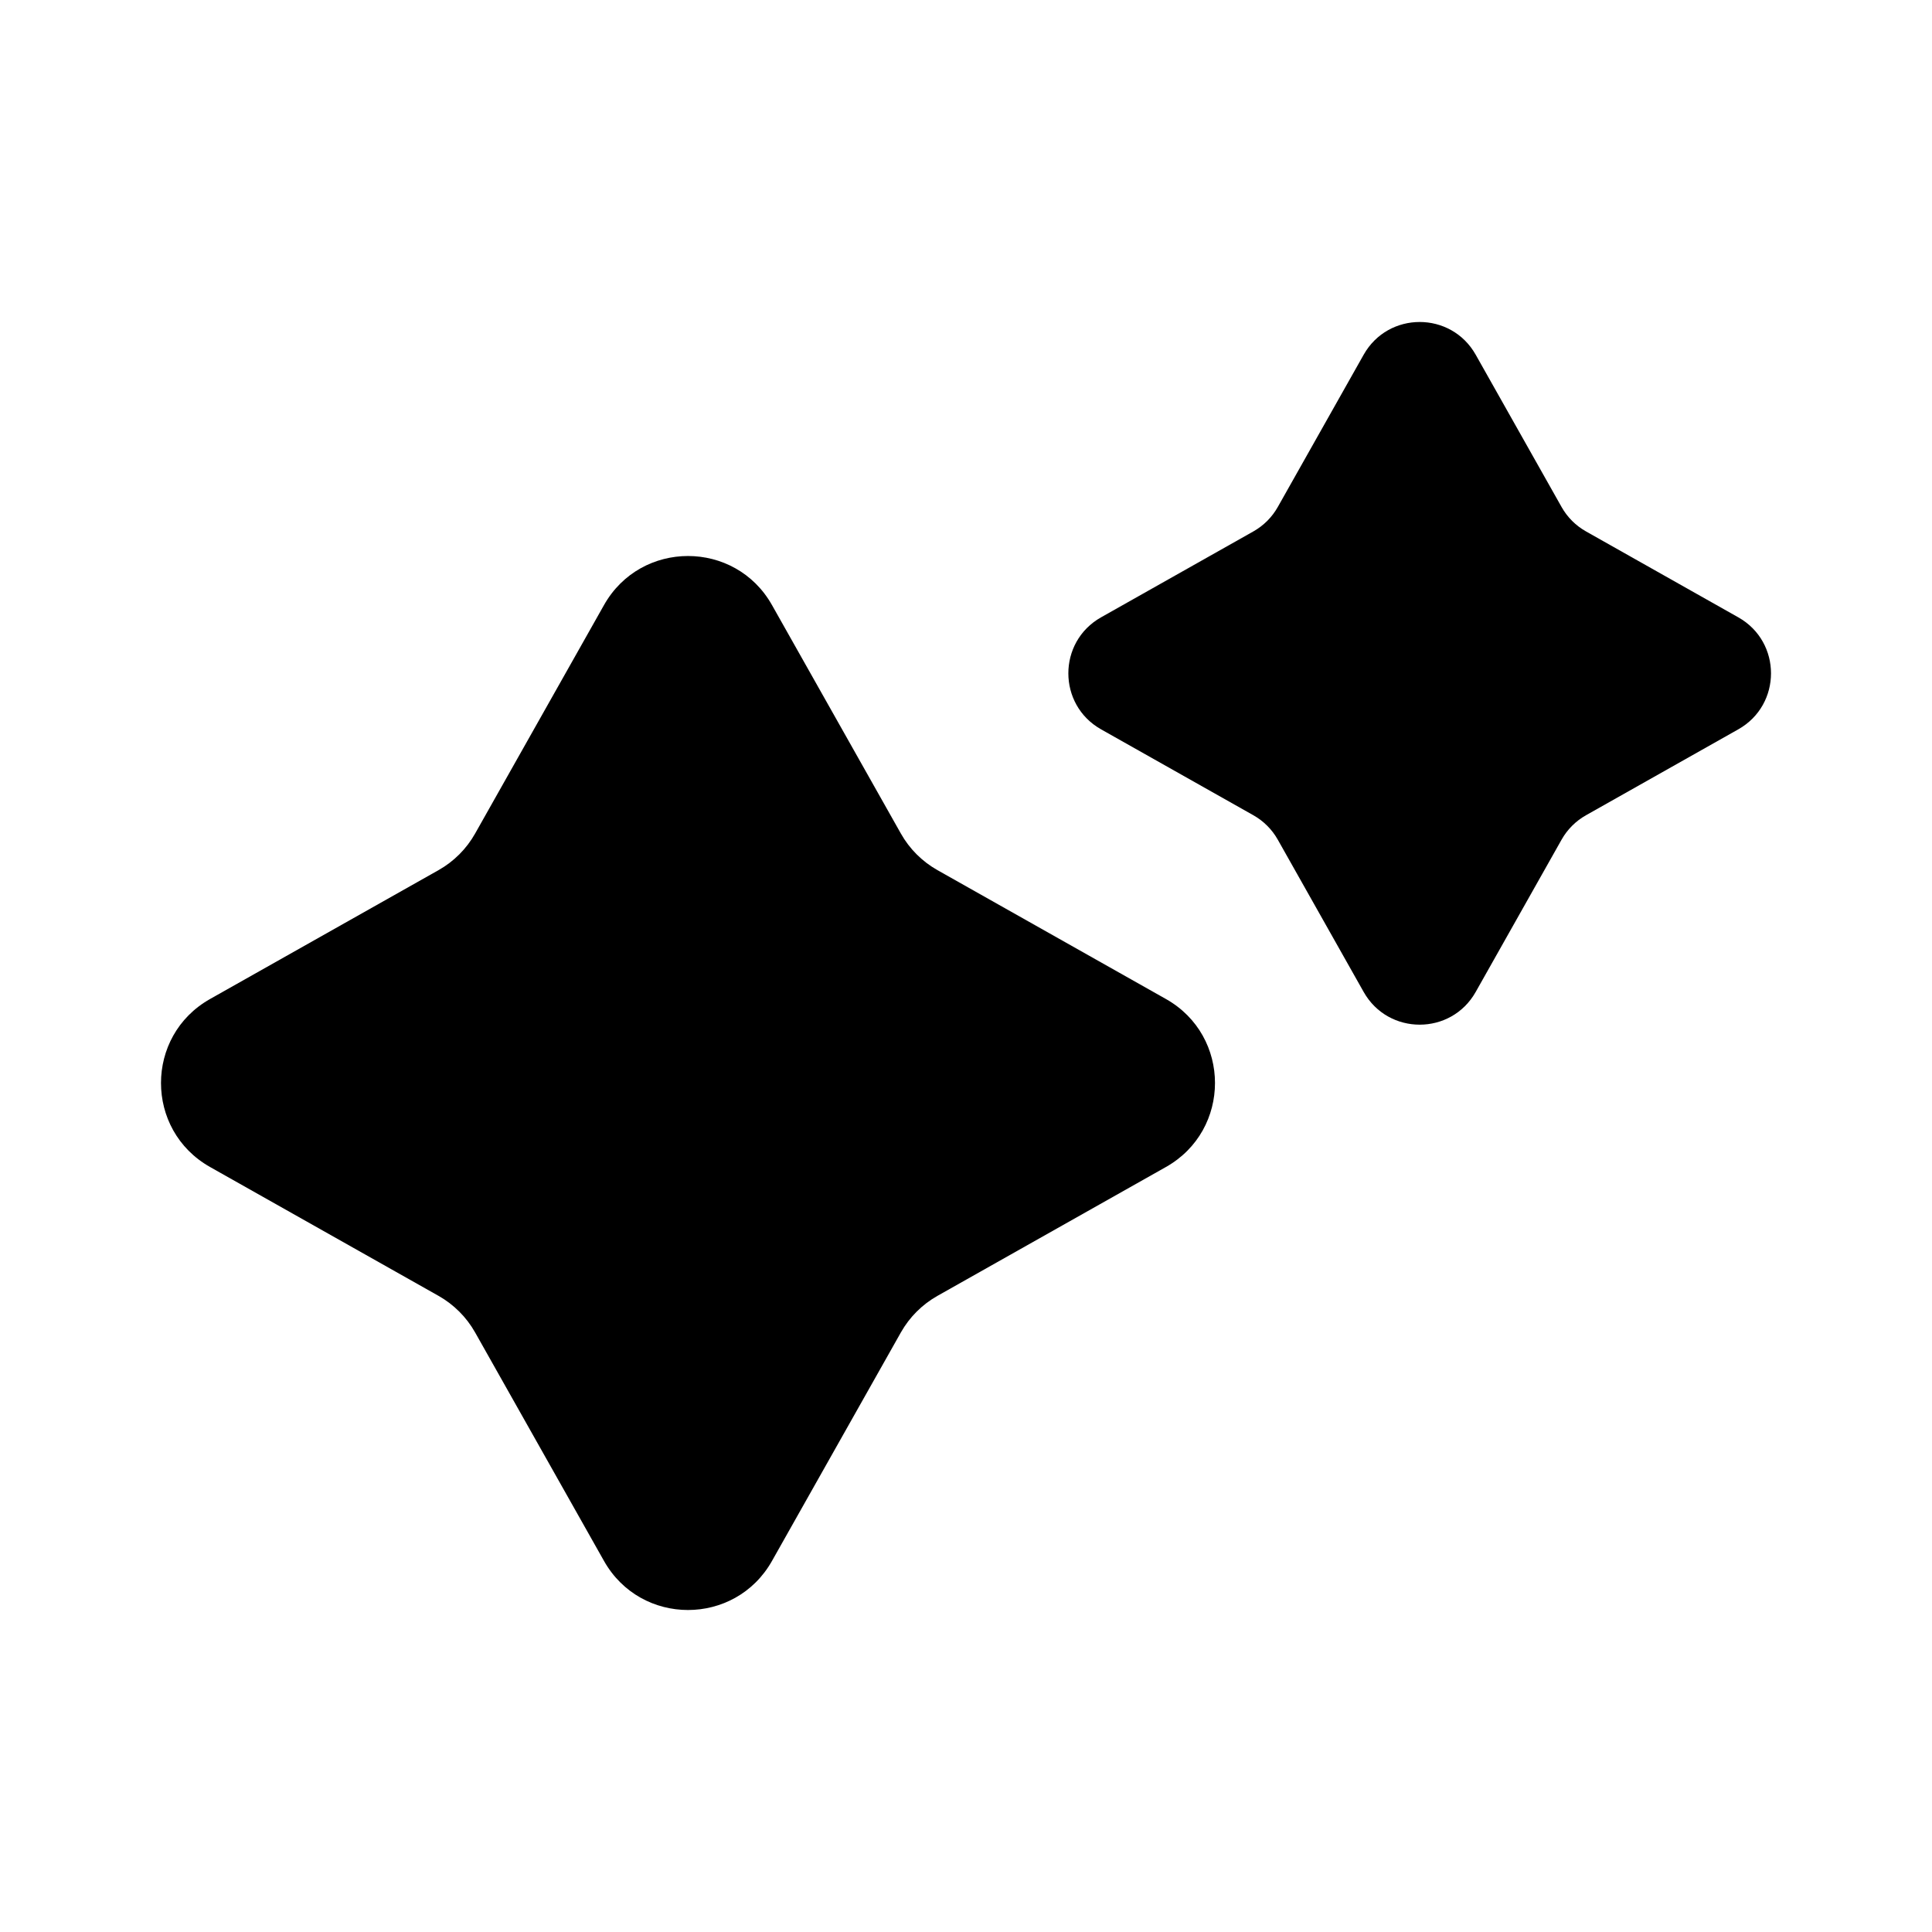
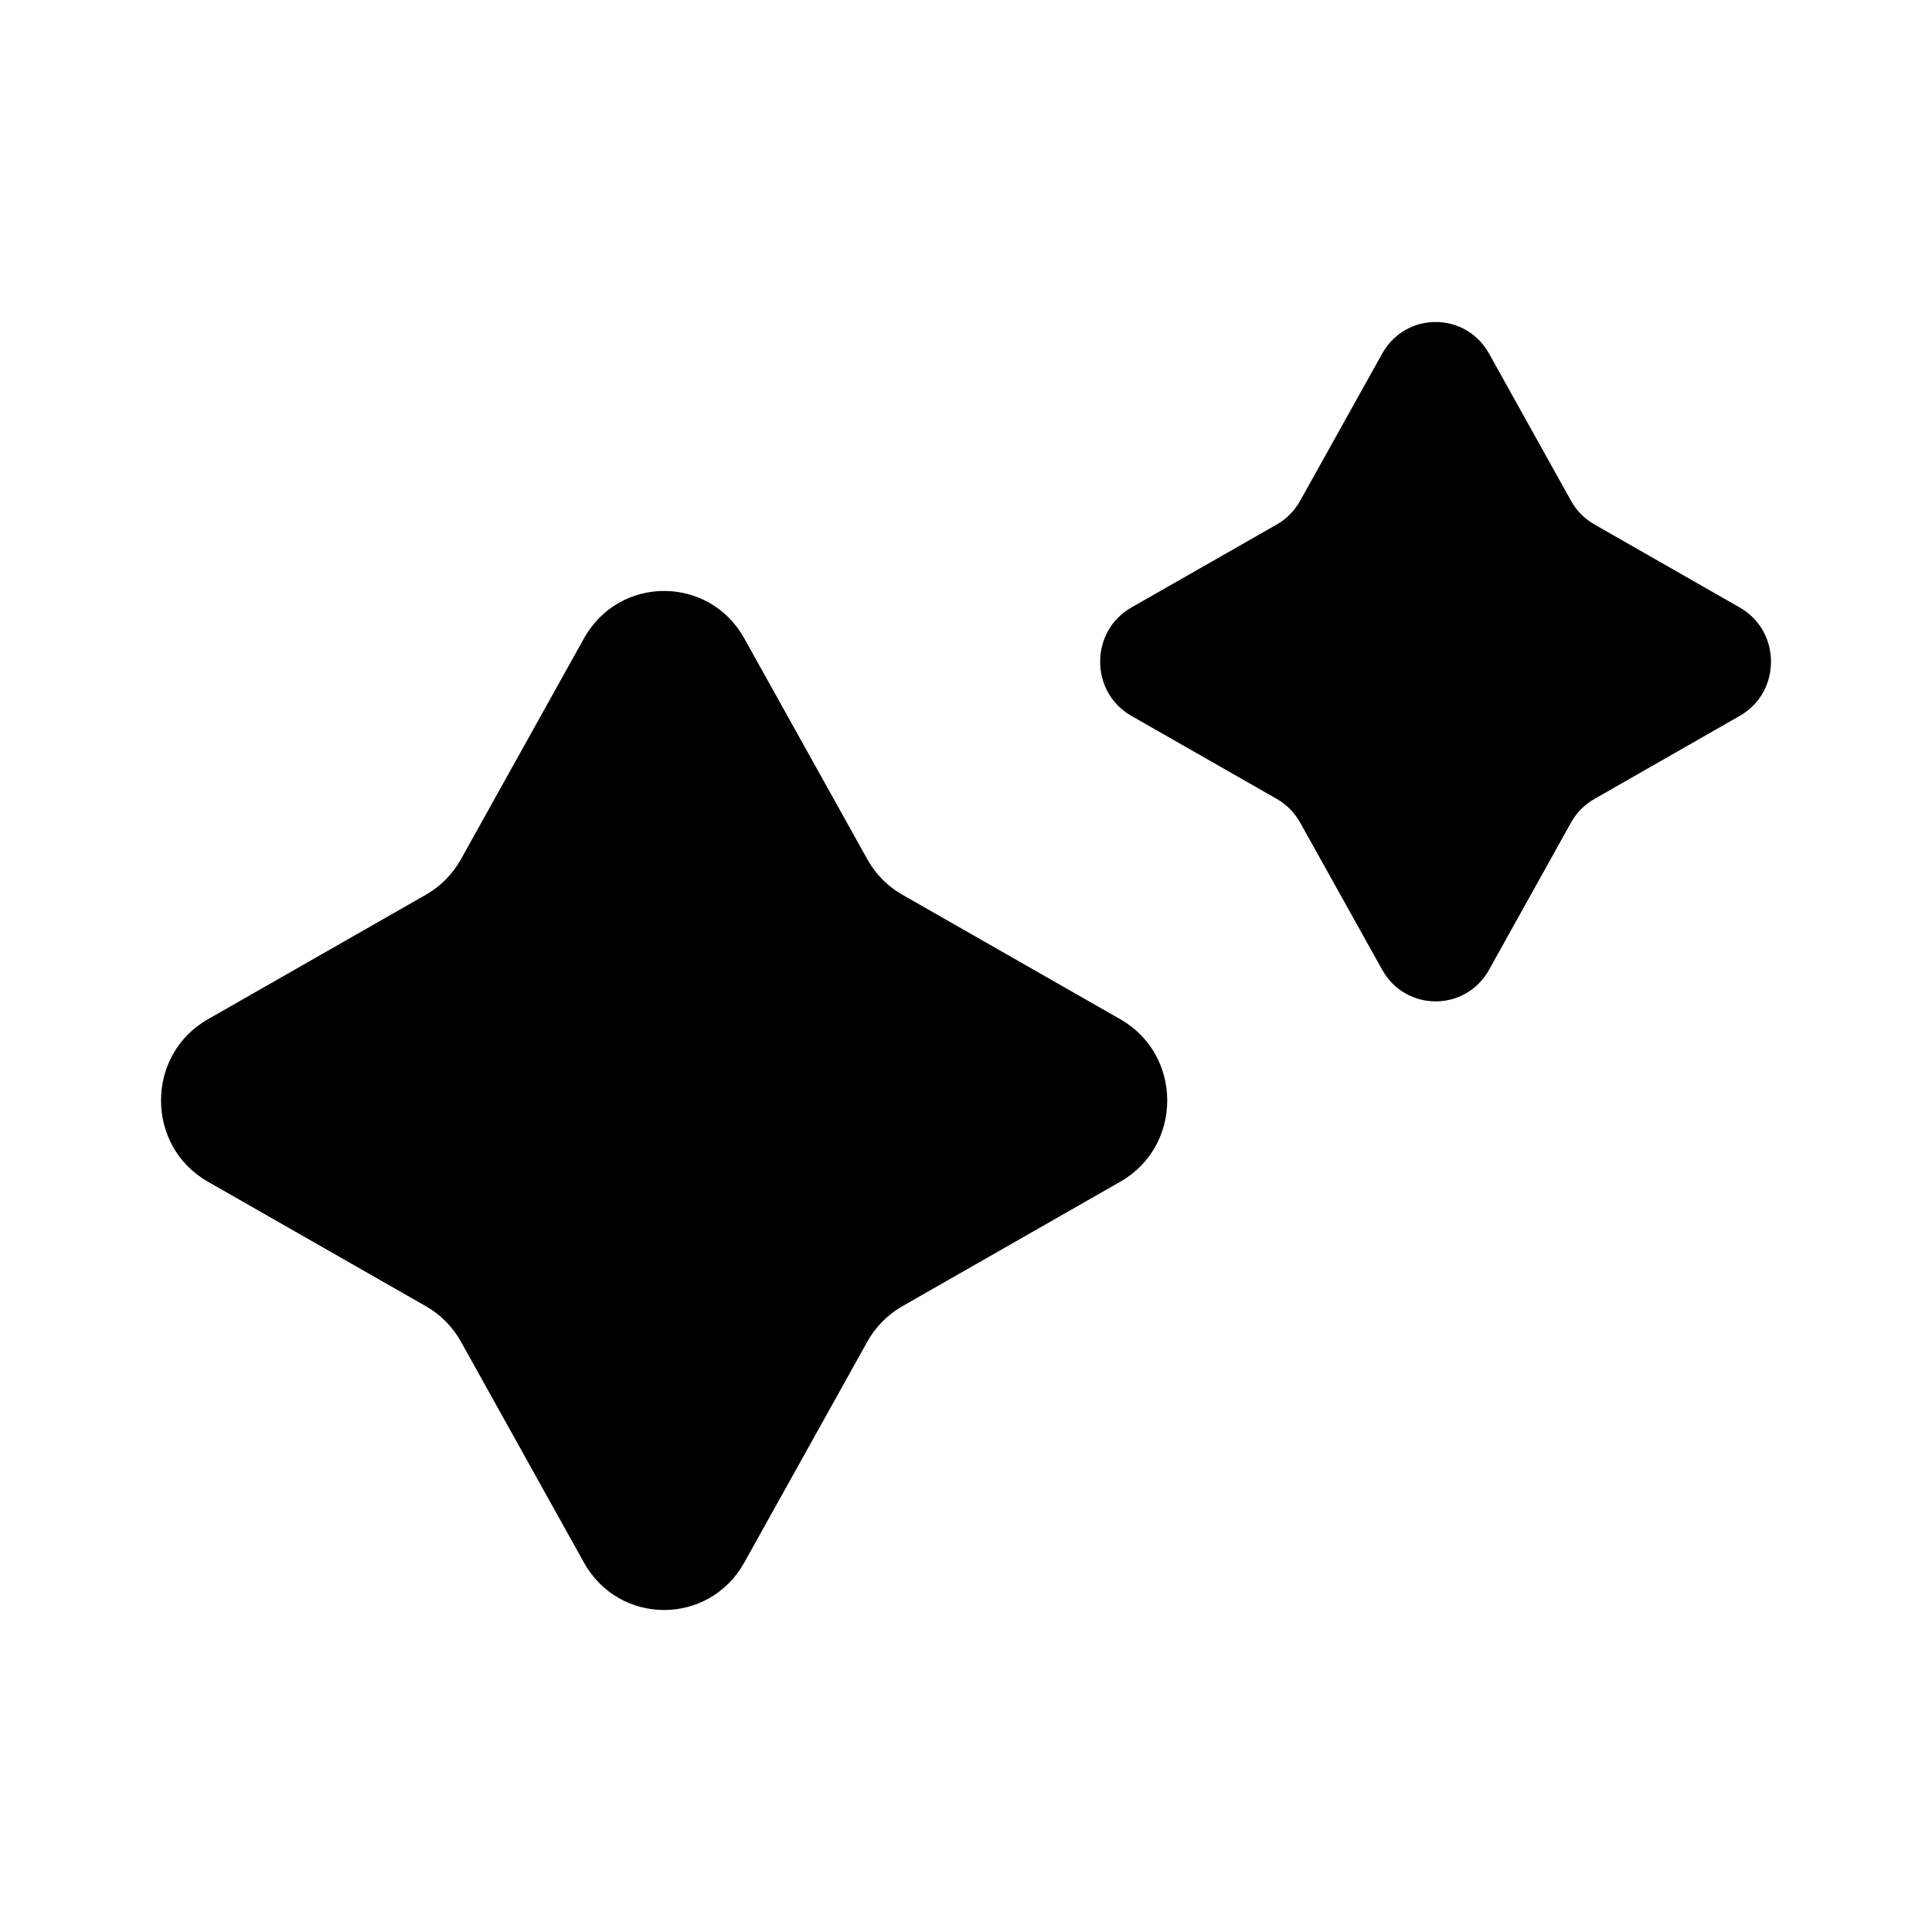
<svg xmlns="http://www.w3.org/2000/svg" height="40" viewBox="0 -960 960 960" width="40">
-   <path d="M300.12,-659.34C318.46,-691.85 365.27,-691.85 383.6,-659.34L447.63,-545.83C451.92,-538.21 458.21,-531.92 465.83,-527.63L579.34,-463.6C611.85,-445.27 611.85,-398.46 579.34,-380.12L465.83,-316.1C458.21,-311.8 451.92,-305.51 447.63,-297.9L383.6,-184.38C365.27,-151.87 318.46,-151.87 300.12,-184.38L236.09,-297.9C231.8,-305.51 225.51,-311.8 217.9,-316.1L104.38,-380.12C71.87,-398.46 71.87,-445.27 104.38,-463.6L217.9,-527.63C225.51,-531.92 231.8,-538.21 236.09,-545.83L300.12,-659.34ZM677.6,-783.75C689.83,-805.42 721.04,-805.42 733.26,-783.75L775.94,-708.07C778.8,-702.99 783,-698.8 788.08,-695.94L863.75,-653.25C885.42,-641.03 885.42,-609.82 863.75,-597.6L788.08,-554.91C783,-552.05 778.8,-547.86 775.94,-542.78L733.26,-467.1C721.04,-445.43 689.83,-445.43 677.6,-467.1L634.92,-542.78C632.06,-547.86 627.86,-552.05 622.79,-554.91L547.11,-597.6C525.44,-609.82 525.44,-641.03 547.11,-653.25L622.79,-695.94C627.86,-698.8 632.06,-702.99 634.92,-708.07L677.6,-783.75Z" />
+   <path d="M290.17,-642.8C307.68,-674.21 352.32,-674.21 369.82,-642.8L430.97,-533.02C435.06,-525.67 441.07,-519.58 448.33,-515.44L556.73,-453.51C587.75,-435.78 587.75,-390.58 556.73,-372.85L448.33,-310.92C441.07,-306.78 435.06,-300.69 430.97,-293.34L369.82,-183.56C352.32,-152.15 307.68,-152.15 290.17,-183.56L229.03,-293.34C224.93,-300.69 218.92,-306.78 211.67,-310.92L103.26,-372.85C72.25,-390.58 72.25,-435.78 103.26,-453.51L211.67,-515.44C218.92,-519.58 224.93,-525.67 229.03,-533.02L290.17,-642.8ZM686.8,-784.29C698.47,-805.23 728.24,-805.24 739.91,-784.29L780.66,-711.1C783.39,-706.2 787.43,-702.16 792.27,-699.4L864.48,-658.13C885.17,-646.32 885.17,-616.1 864.48,-604.29L792.27,-563.02C787.43,-560.26 783.39,-556.22 780.66,-551.32L739.91,-478.13C728.24,-457.18 698.47,-457.19 686.8,-478.13L646,-551.32C643.26,-556.21 639.28,-560.26 634.44,-563.02L562.17,-604.29C541.48,-616.1 541.48,-646.32 562.17,-658.13L634.44,-699.4C639.28,-702.16 643.26,-706.21 646,-711.1L686.8,-784.29Z" />
</svg>
